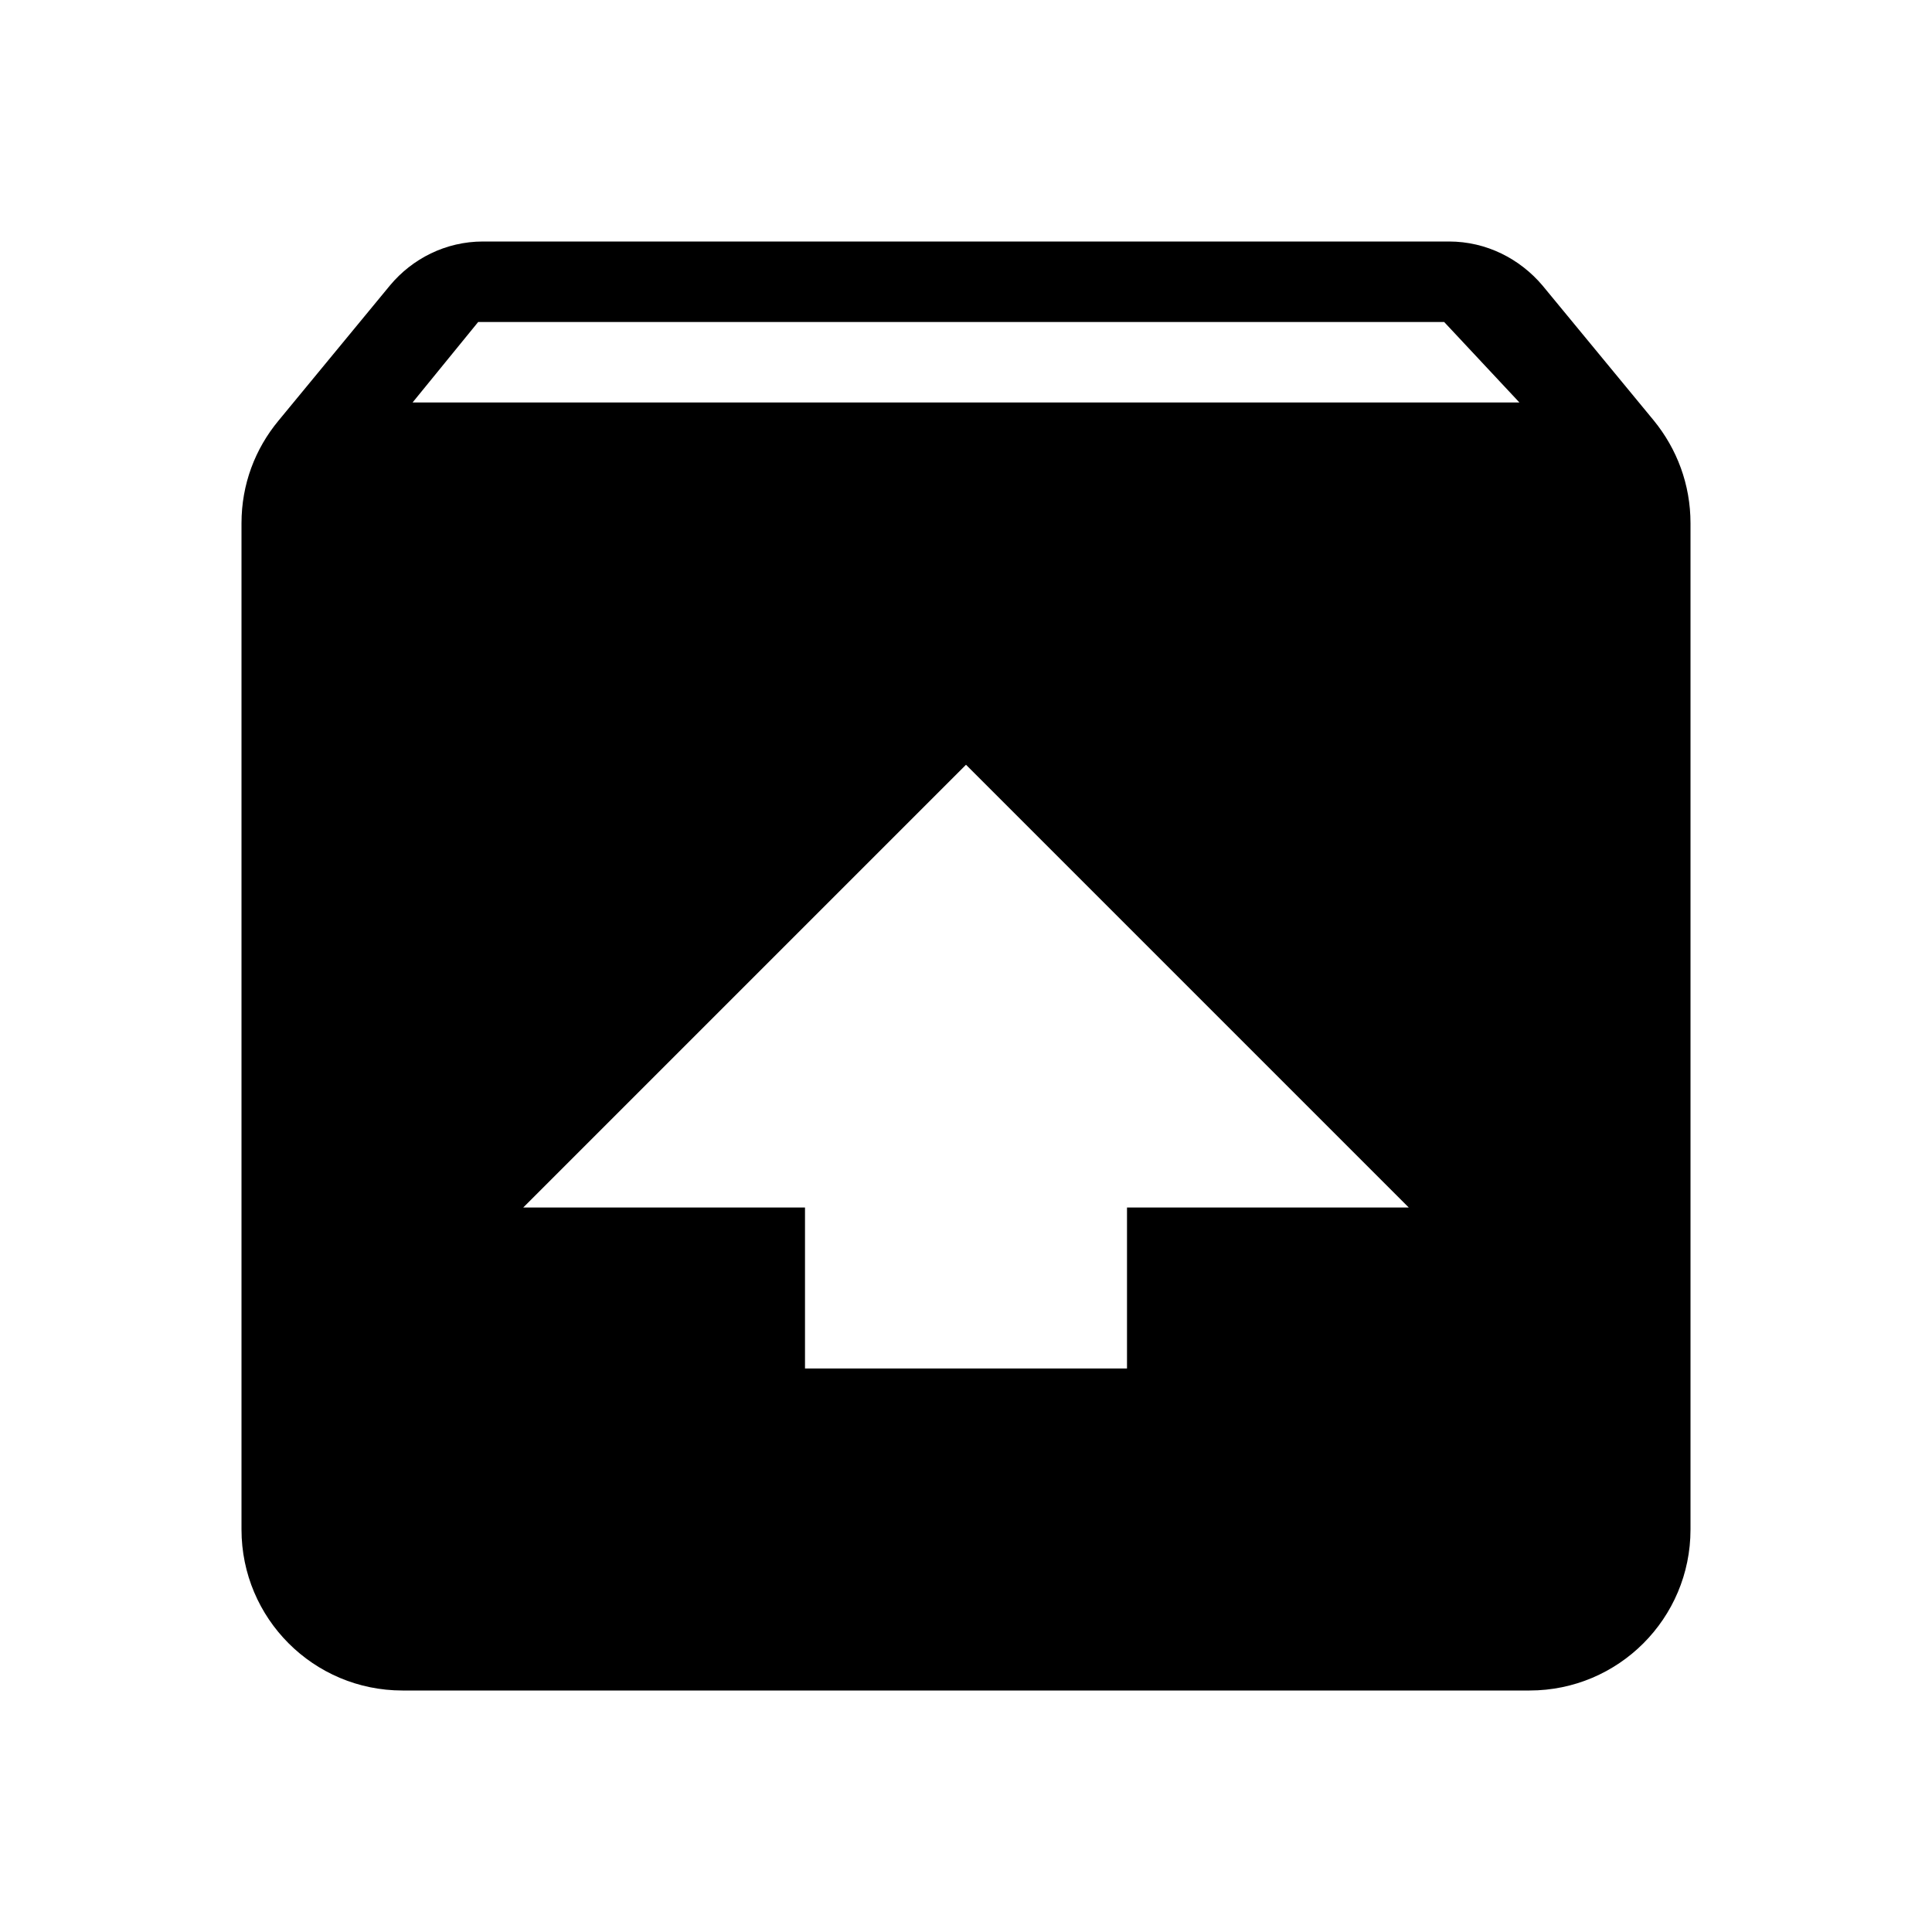
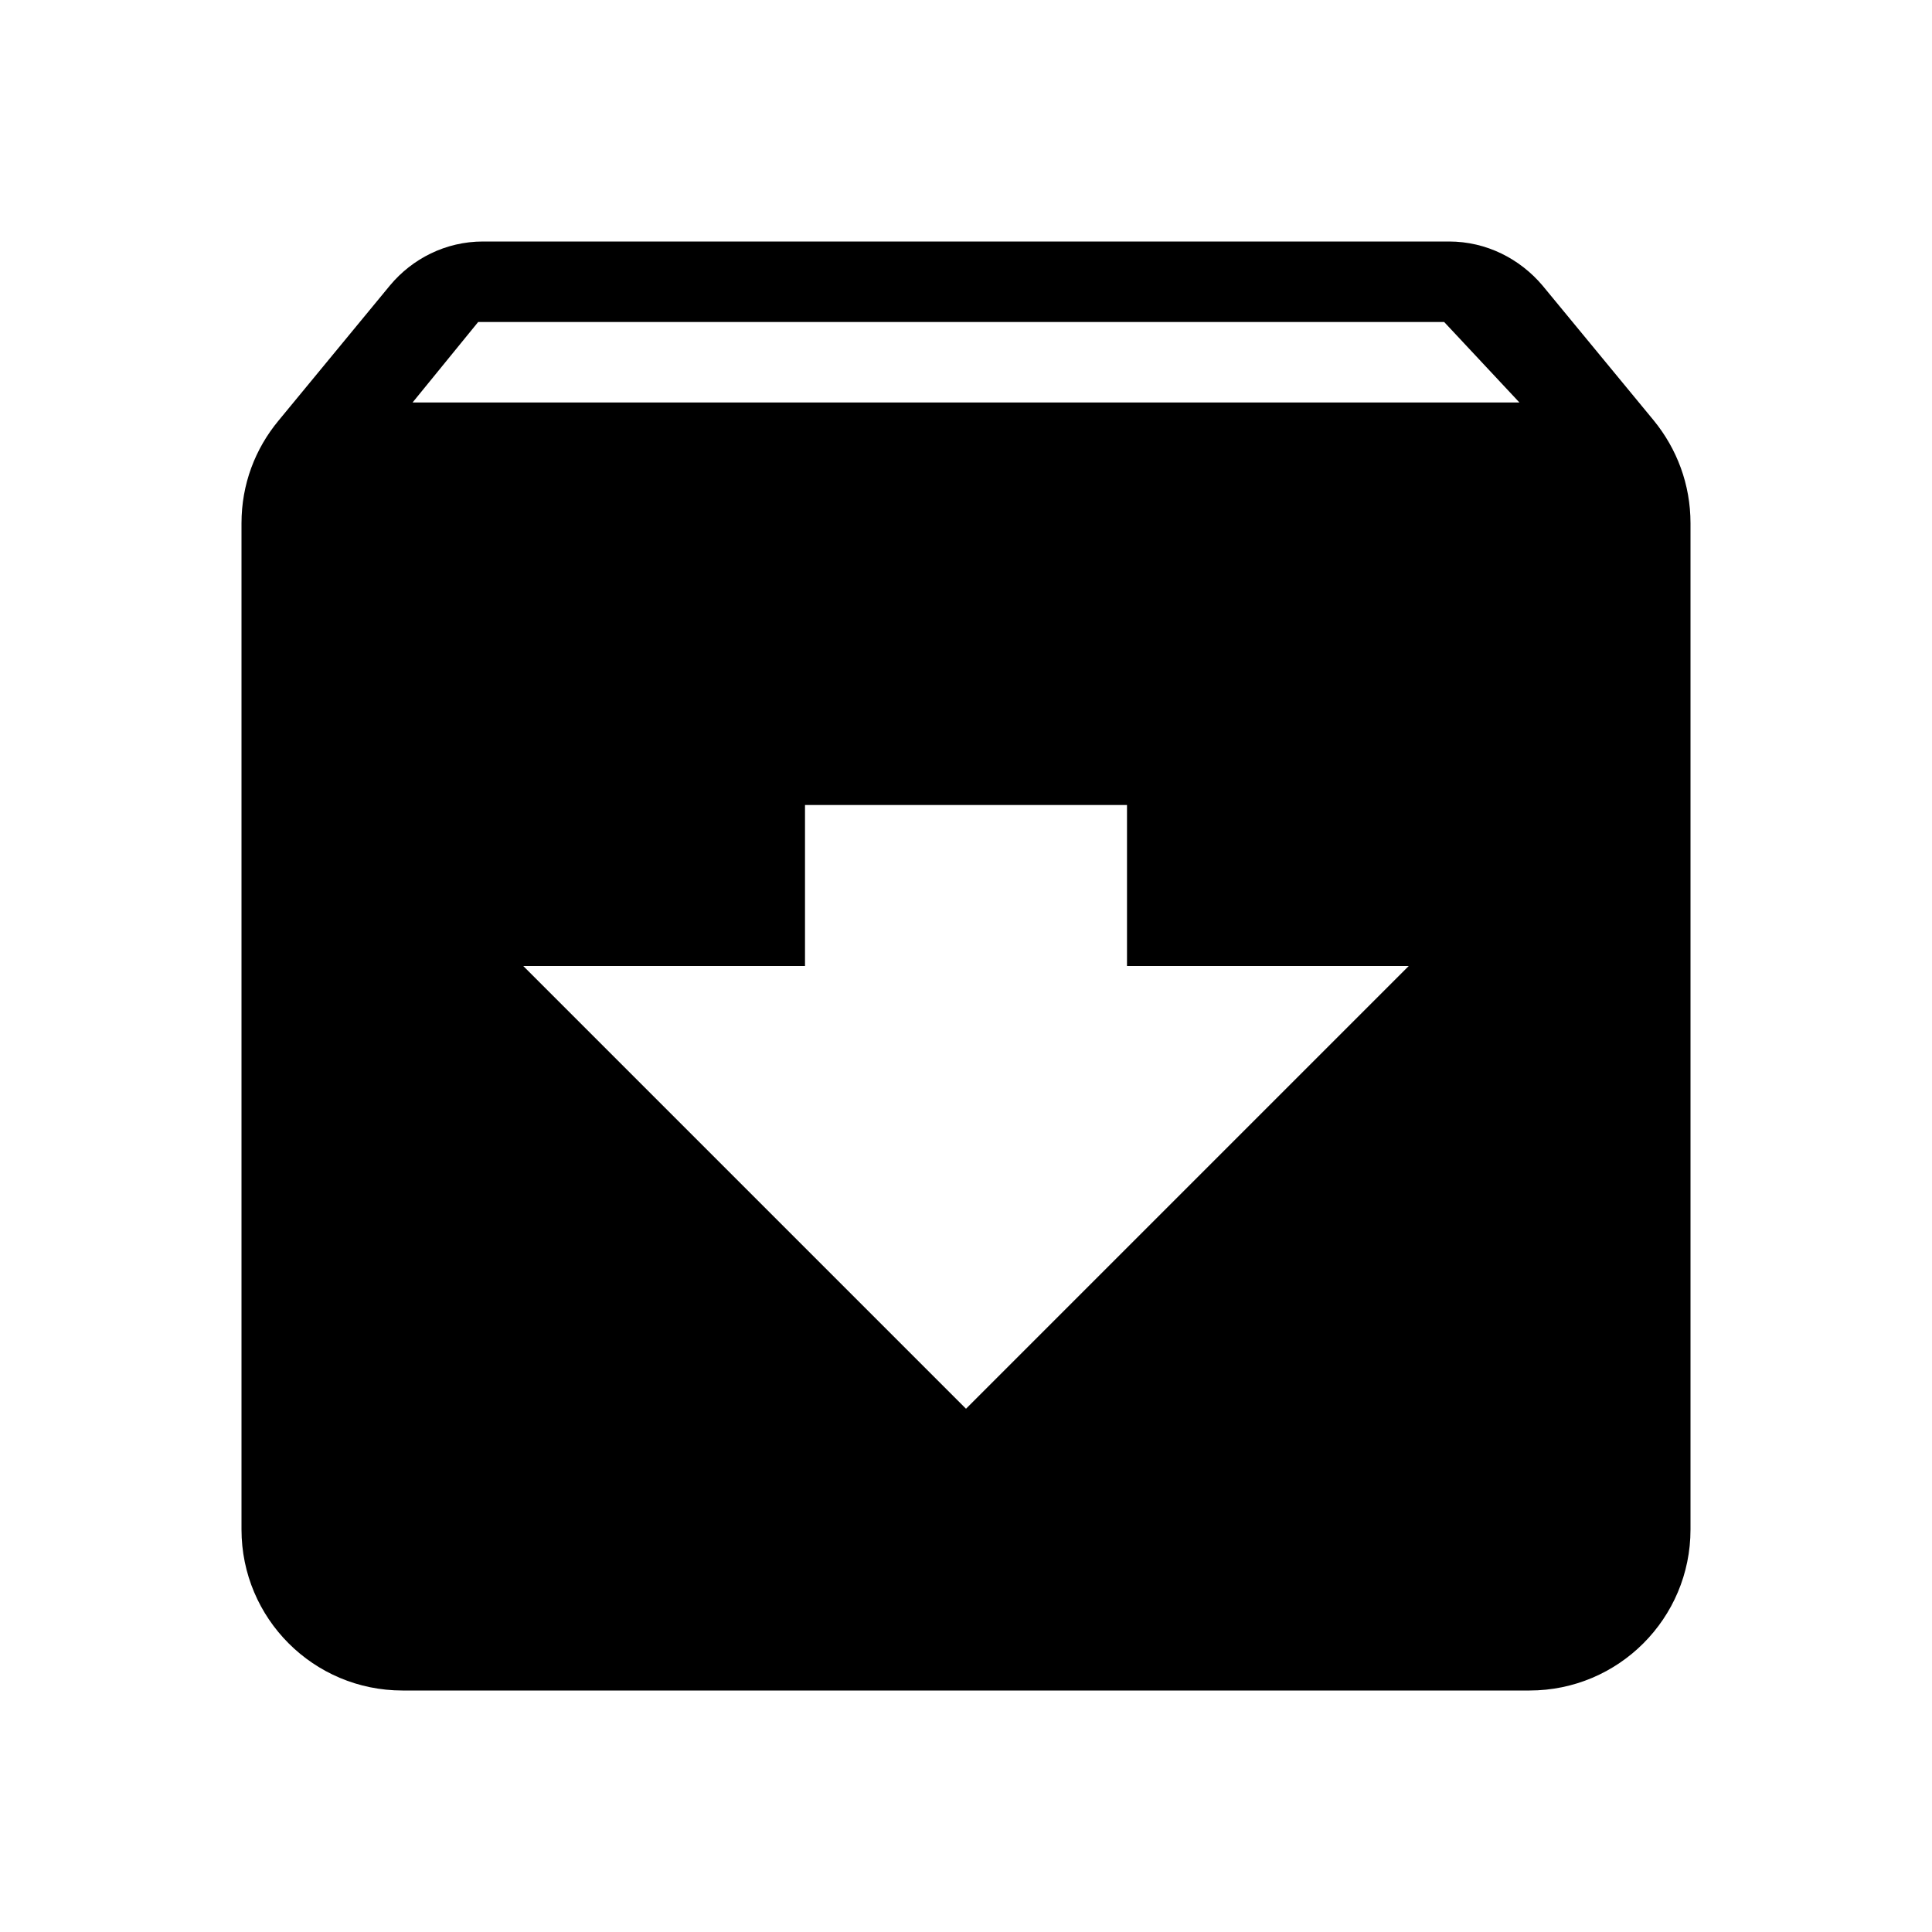
- <svg xmlns="http://www.w3.org/2000/svg" xmlns:xlink="http://www.w3.org/1999/xlink" height="24" width="24" viewBox="0 0 48 48" fill="#000000">
-   <defs>
-     <path id="a" d="m0 0h48v48h-48v-48z" />
-   </defs>
-   <clipPath id="b">
-     <use overflow="visible" xlink:href="#a" />
-   </clipPath>
-   <path d="m41.09 10.45l-2.77-3.36c-0.56-0.66-1.39-1.09-2.32-1.09h-24c-0.93 0-1.76 0.43-2.31 1.09l-2.77 3.36c-0.58 0.7-0.92 1.58-0.92 2.55v25c0 2.21 1.79 4 4 4h28c2.21 0 4-1.79 4-4v-25c0-0.97-0.34-1.85-0.91-2.55zm-17.09 8.55l11 11h-7v4h-8v-4h-7l11-11zm-13.75-9l1.63-2h24l1.87 2h-27.5z" clip-path="url(#b)" />
+ <svg xmlns="http://www.w3.org/2000/svg" height="24" width="24" viewBox="0 0 48 48" fill="#000000">
+   <path d="m41.09 10.45l-2.77-3.36c-0.56-0.66-1.39-1.09-2.32-1.09h-24c-0.93 0-1.76 0.43-2.31 1.09l-2.77 3.36c-0.58 0.7-0.92 1.58-0.92 2.55v25c0 2.21 1.79 4 4 4h28c2.21 0 4-1.79 4-4v-25c0-0.97-0.34-1.85-0.91-2.55zm-17.09 24.55l-11-11h7v-4h8v4h7l-11 11zm-13.75-25l1.63-2h24l1.87 2h-27.5z" />
+   <path d="m0 0h48v48h-48z" fill="none" />
</svg>
